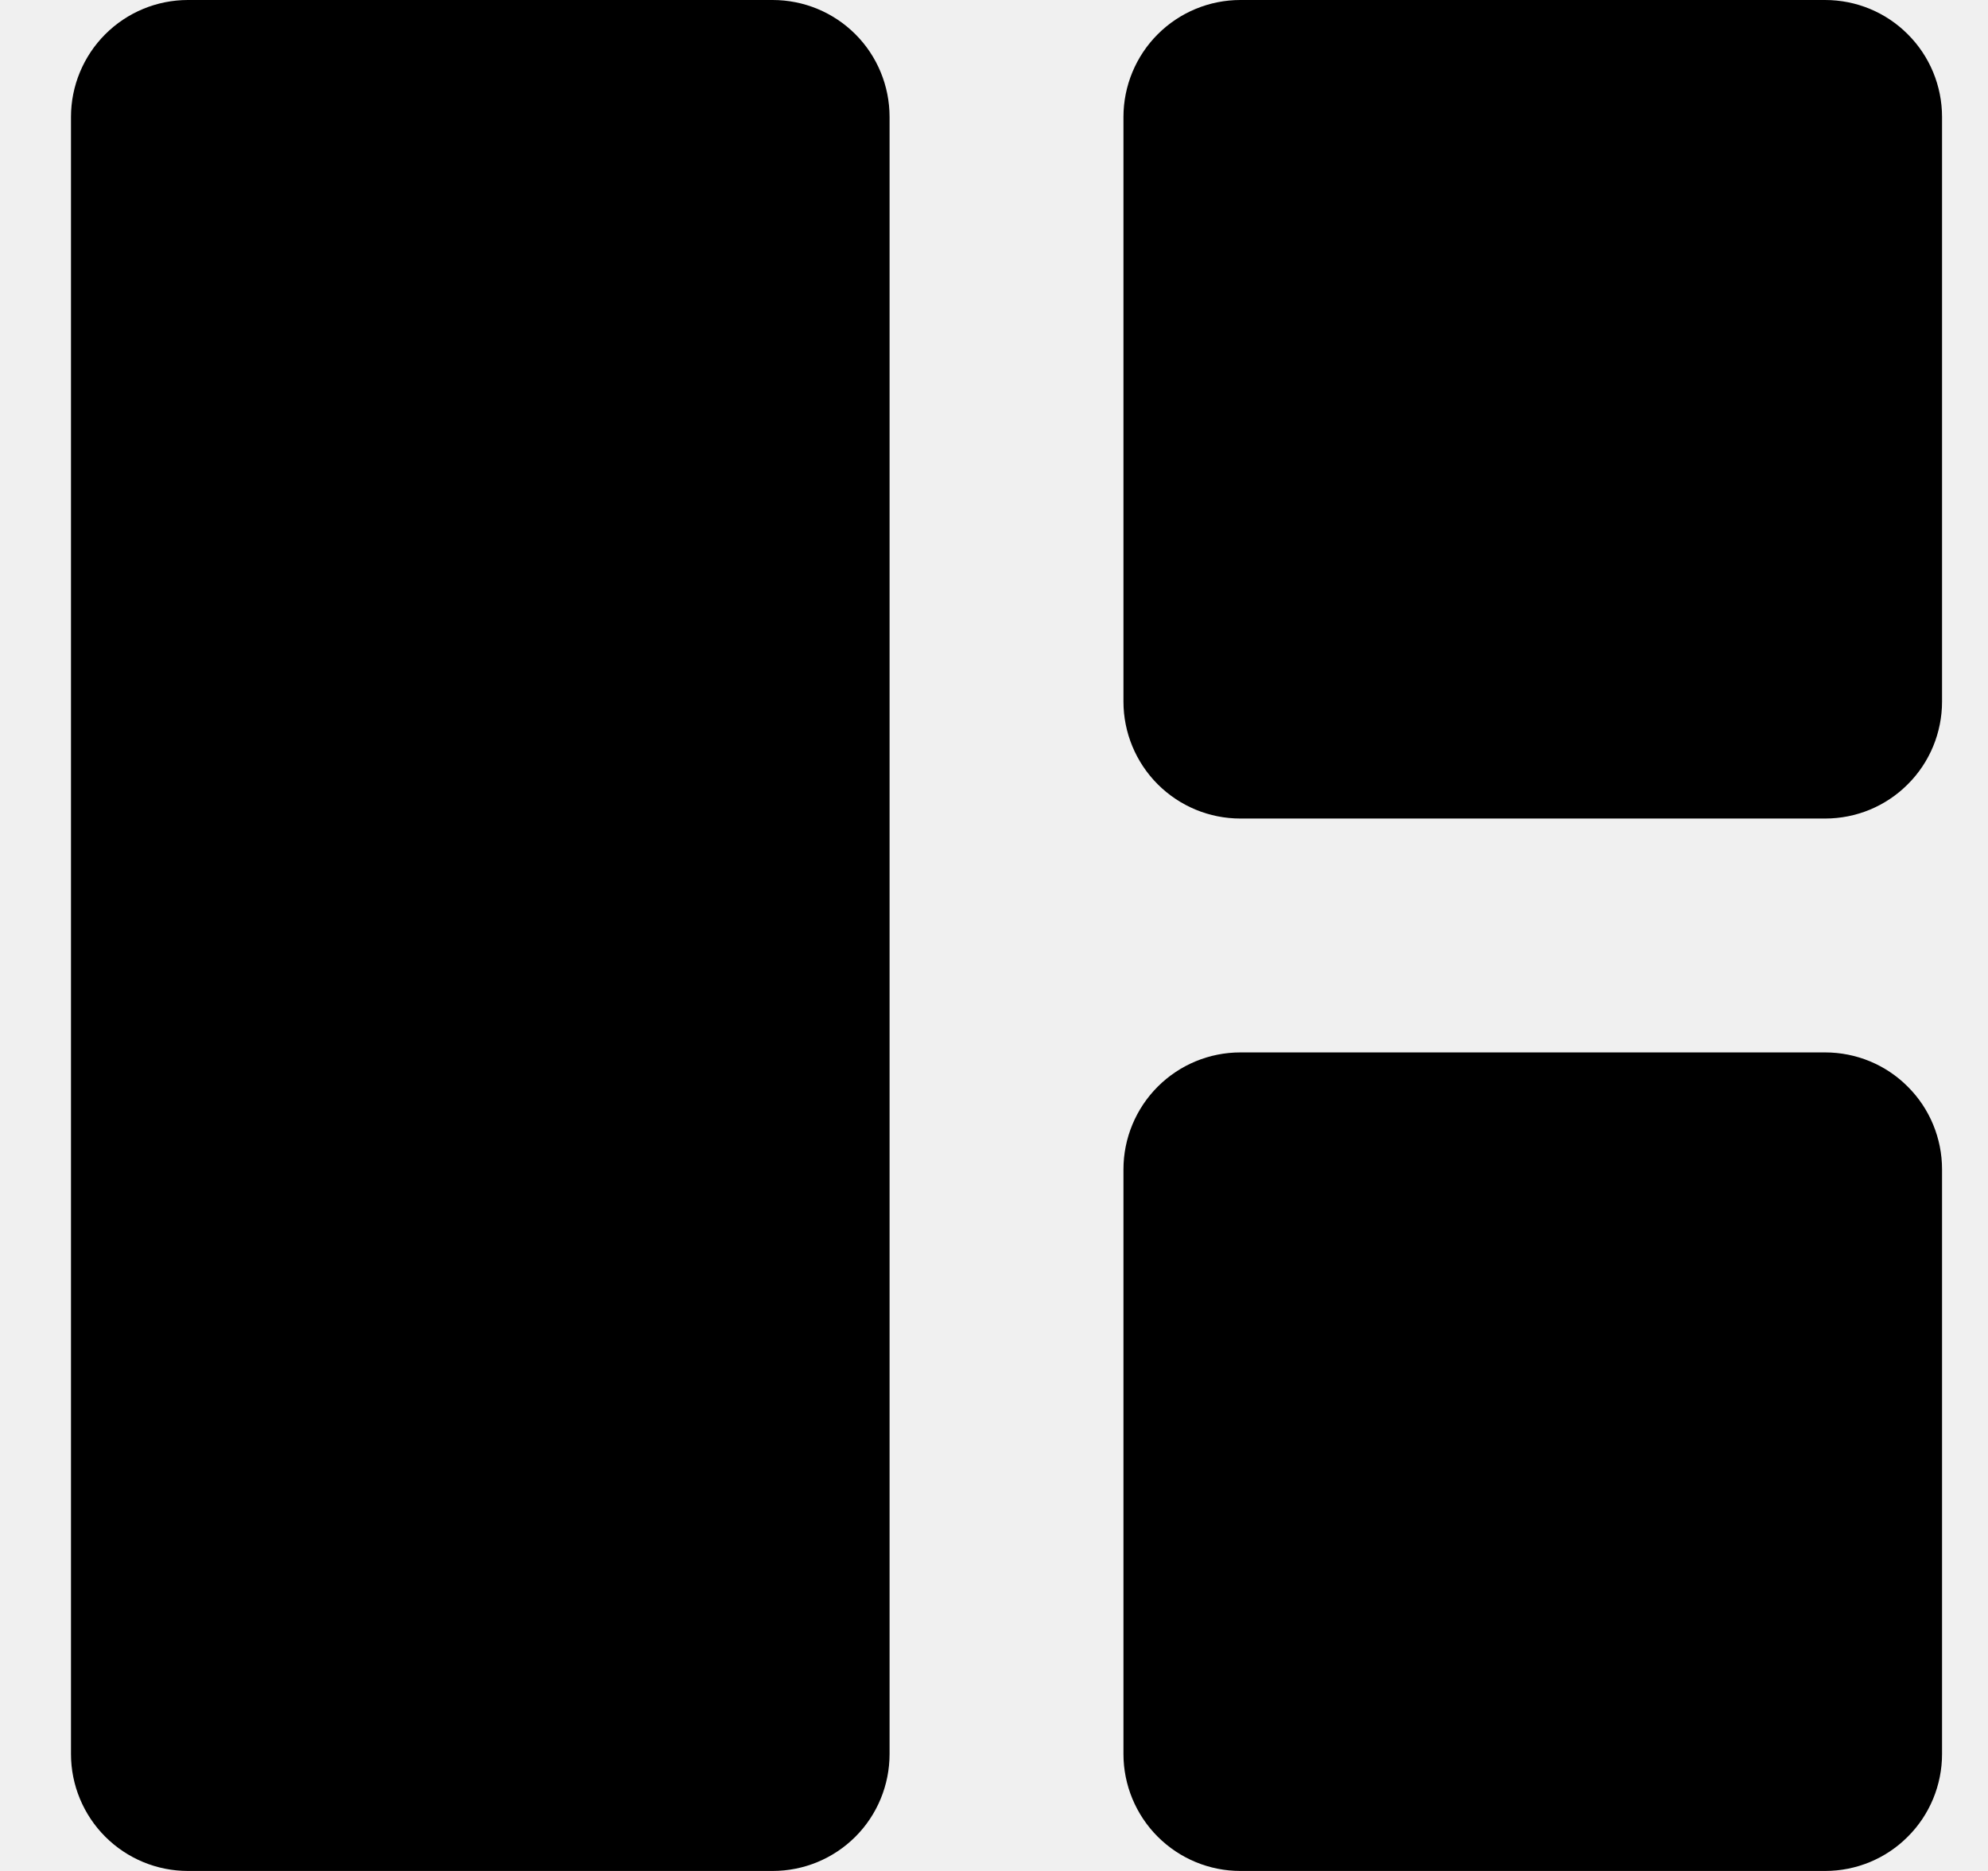
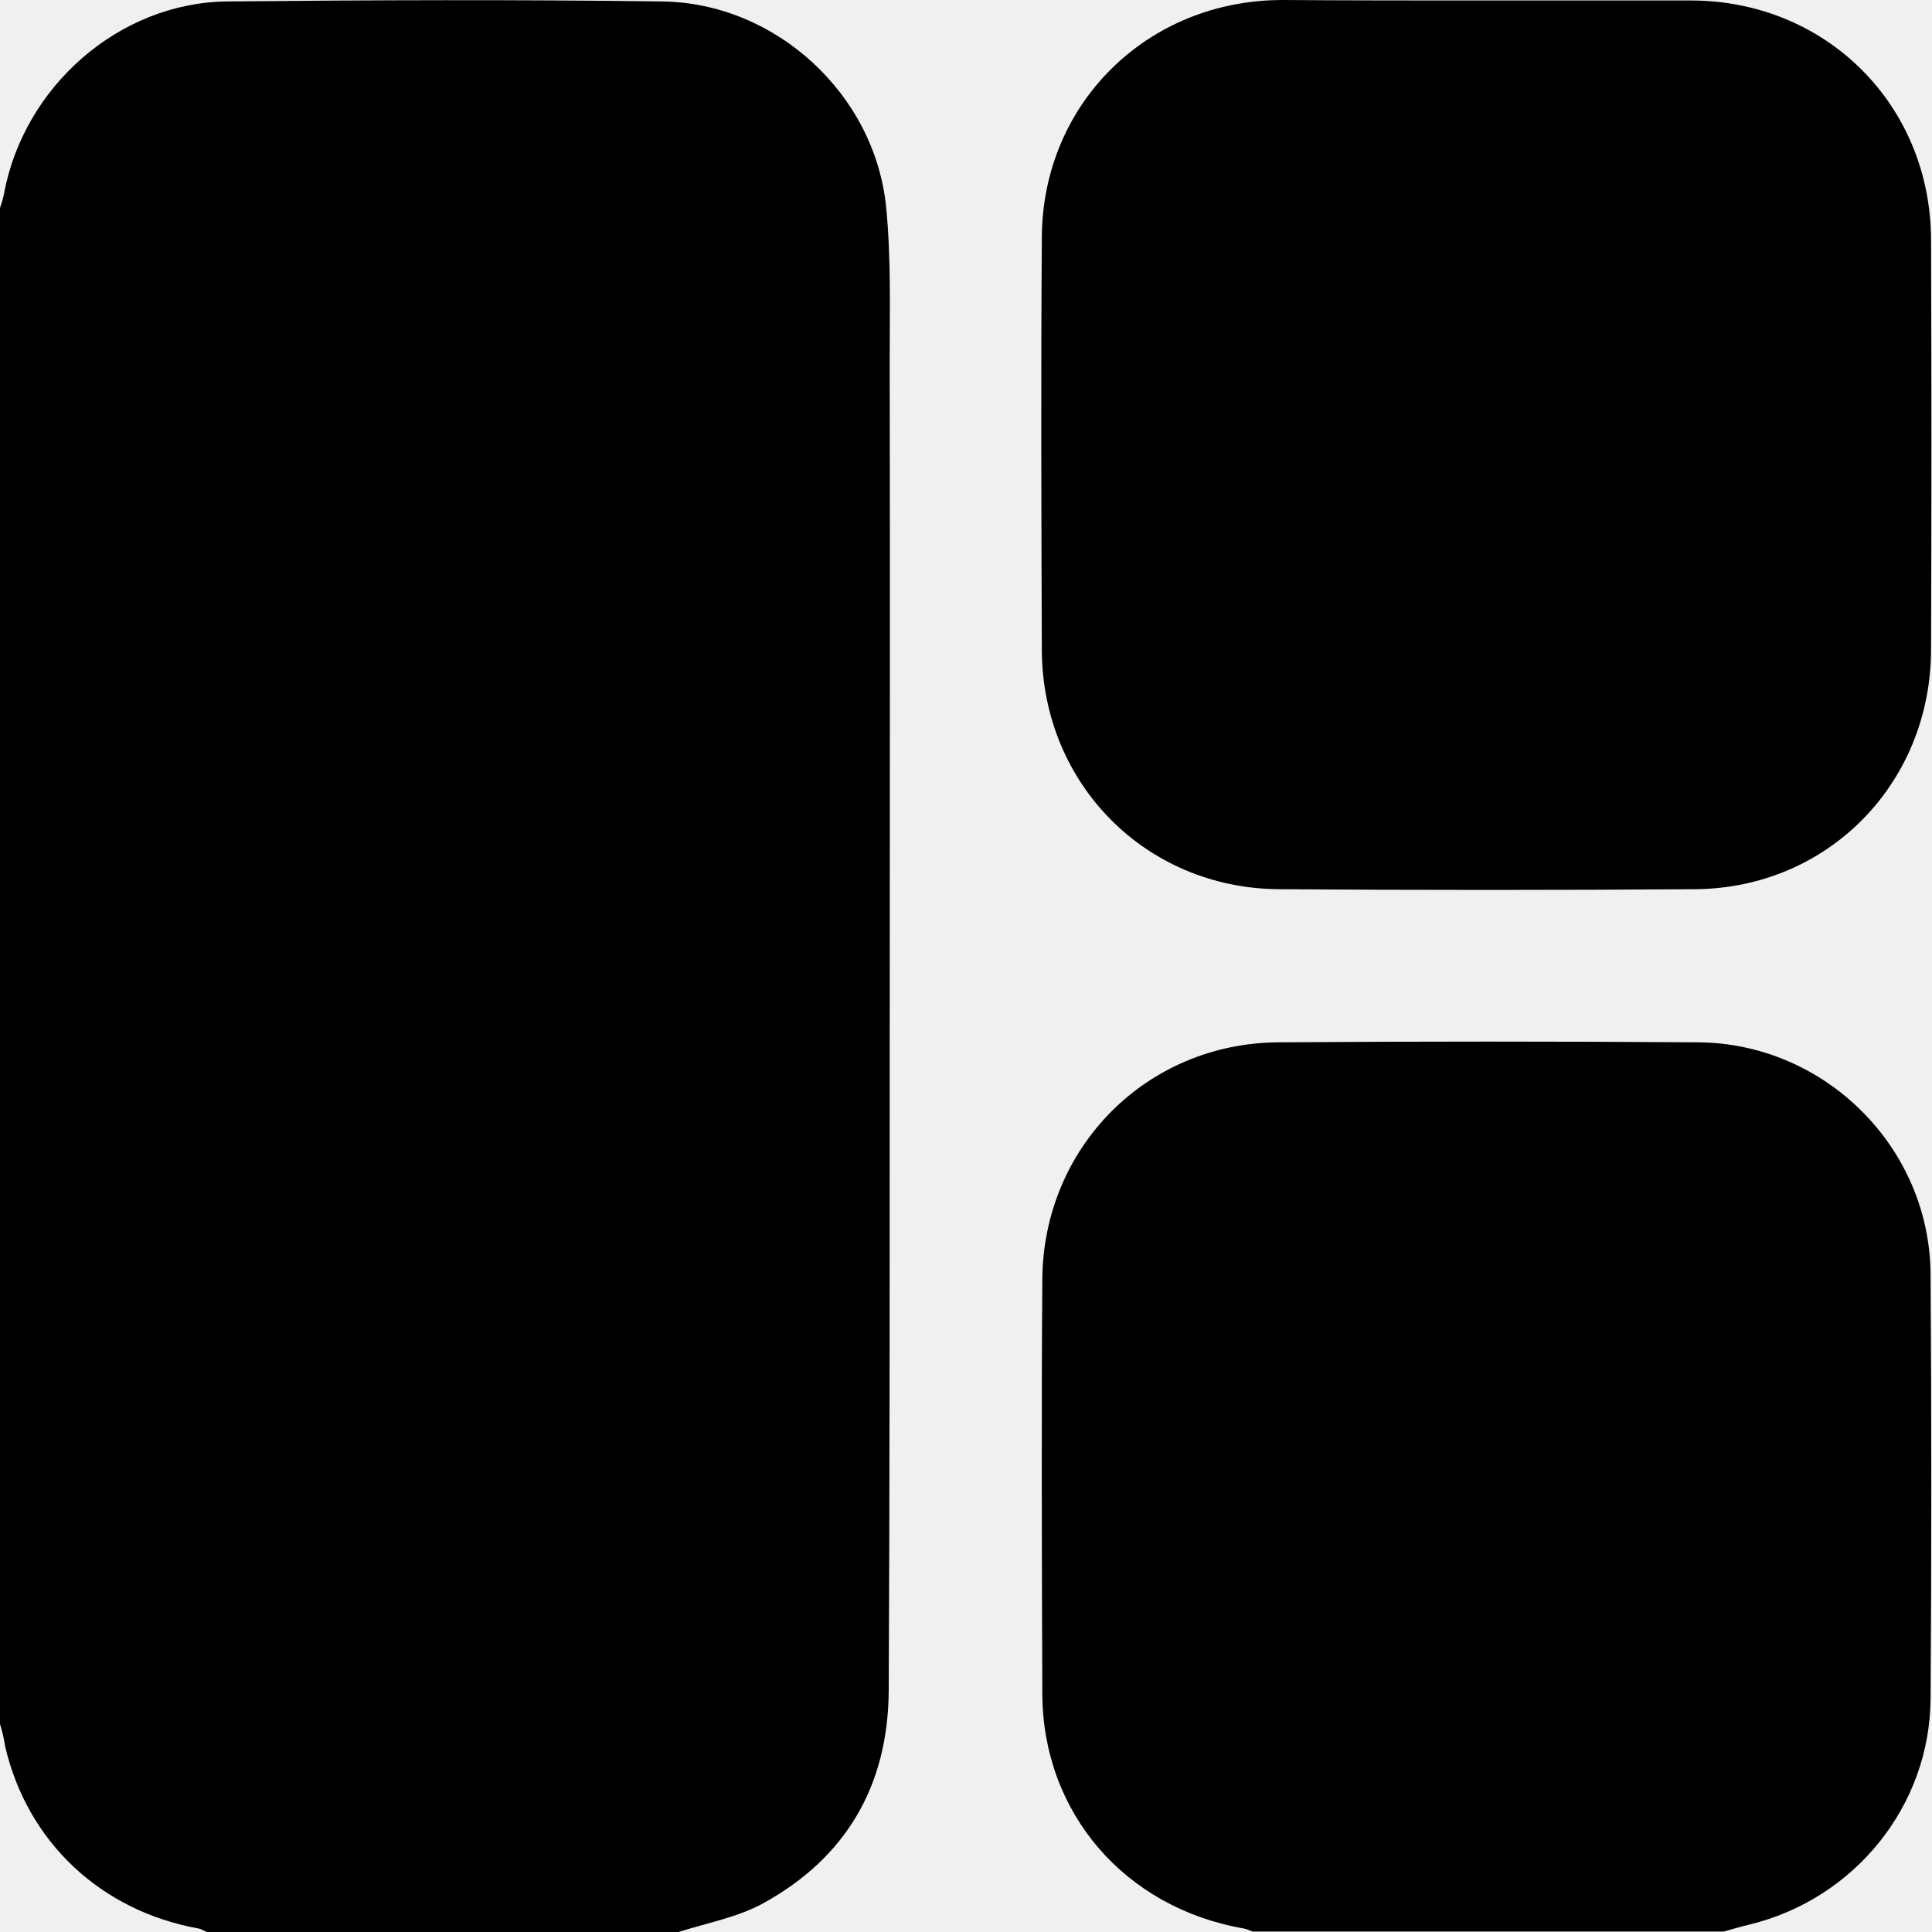
- <svg xmlns="http://www.w3.org/2000/svg" width="17" height="16" viewBox="0 0 17 16" fill="none">
-   <g clip-path="url(#clip0_52_2599)">
-     <path d="M0.607 1C0.607 0.735 0.713 0.48 0.9 0.293C1.088 0.105 1.342 0 1.607 0L6.607 0C6.873 0 7.127 0.105 7.315 0.293C7.502 0.48 7.607 0.735 7.607 1V15C7.607 15.265 7.502 15.52 7.315 15.707C7.127 15.895 6.873 16 6.607 16H1.607C1.342 16 1.088 15.895 0.9 15.707C0.713 15.52 0.607 15.265 0.607 15V1ZM9.607 1C9.607 0.735 9.713 0.48 9.9 0.293C10.088 0.105 10.342 0 10.607 0L15.607 0C15.873 0 16.127 0.105 16.314 0.293C16.502 0.48 16.607 0.735 16.607 1V6C16.607 6.265 16.502 6.52 16.314 6.707C16.127 6.895 15.873 7 15.607 7H10.607C10.342 7 10.088 6.895 9.9 6.707C9.713 6.52 9.607 6.265 9.607 6V1ZM9.607 10C9.607 9.735 9.713 9.48 9.9 9.293C10.088 9.105 10.342 9 10.607 9H15.607C15.873 9 16.127 9.105 16.314 9.293C16.502 9.48 16.607 9.735 16.607 10V15C16.607 15.265 16.502 15.52 16.314 15.707C16.127 15.895 15.873 16 15.607 16H10.607C10.342 16 10.088 15.895 9.9 15.707C9.713 15.52 9.607 15.265 9.607 15V10Z" fill="black" />
+ <svg xmlns="http://www.w3.org/2000/svg" width="16" height="16" viewBox="0 0 16 16" fill="none">
+   <g id="Group">
+     <path id="Vector" d="M0 14.277C0 10.092 0 5.908 0 1.723C0.013 1.685 0.025 1.644 0.033 1.606C0.196 0.718 0.985 0.021 1.882 0.012C3.083 -4.4375e-05 4.285 -0.004 5.486 0.012C6.425 0.025 7.247 0.78 7.339 1.719C7.38 2.136 7.368 2.562 7.368 2.983C7.372 5.002 7.368 7.022 7.368 9.037C7.368 10.693 7.368 12.345 7.36 14.002C7.355 14.786 7.009 15.383 6.321 15.762C6.108 15.879 5.853 15.925 5.62 16C4.318 16 3.016 16 1.715 16C1.69 15.992 1.669 15.975 1.644 15.971C0.834 15.825 0.225 15.253 0.042 14.46C0.033 14.394 0.017 14.335 0 14.277Z" fill="black" />
+     <path id="Vector_2" d="M14.277 15.996C12.975 15.996 11.674 15.996 10.372 15.996C10.347 15.987 10.326 15.975 10.301 15.971C9.316 15.8 8.636 15.015 8.632 14.027C8.628 12.883 8.624 11.736 8.632 10.593C8.641 9.5 9.496 8.64 10.585 8.632C11.745 8.624 12.905 8.624 14.064 8.632C15.116 8.64 15.983 9.504 15.988 10.555C15.996 11.728 15.996 12.896 15.988 14.068C15.983 14.957 15.358 15.725 14.494 15.937C14.423 15.954 14.348 15.975 14.277 15.996Z" fill="black" />
+     <path id="Vector_3" d="M12.308 0.004C12.875 0.004 13.443 0.004 14.01 0.004C15.124 0.008 15.987 0.868 15.992 1.982C15.996 3.117 15.996 4.251 15.992 5.386C15.987 6.488 15.14 7.355 14.039 7.364C12.888 7.372 11.736 7.372 10.589 7.364C9.487 7.355 8.636 6.492 8.628 5.39C8.624 4.251 8.62 3.112 8.628 1.969C8.632 0.855 9.504 0 10.622 0C11.185 0.004 11.744 0.004 12.308 0.004Z" fill="black" />
  </g>
-   <defs>
-     <clipPath id="clip0_52_2599">
-       <rect width="16" height="16" fill="white" transform="translate(0.607422)" />
-     </clipPath>
-   </defs>
</svg>
